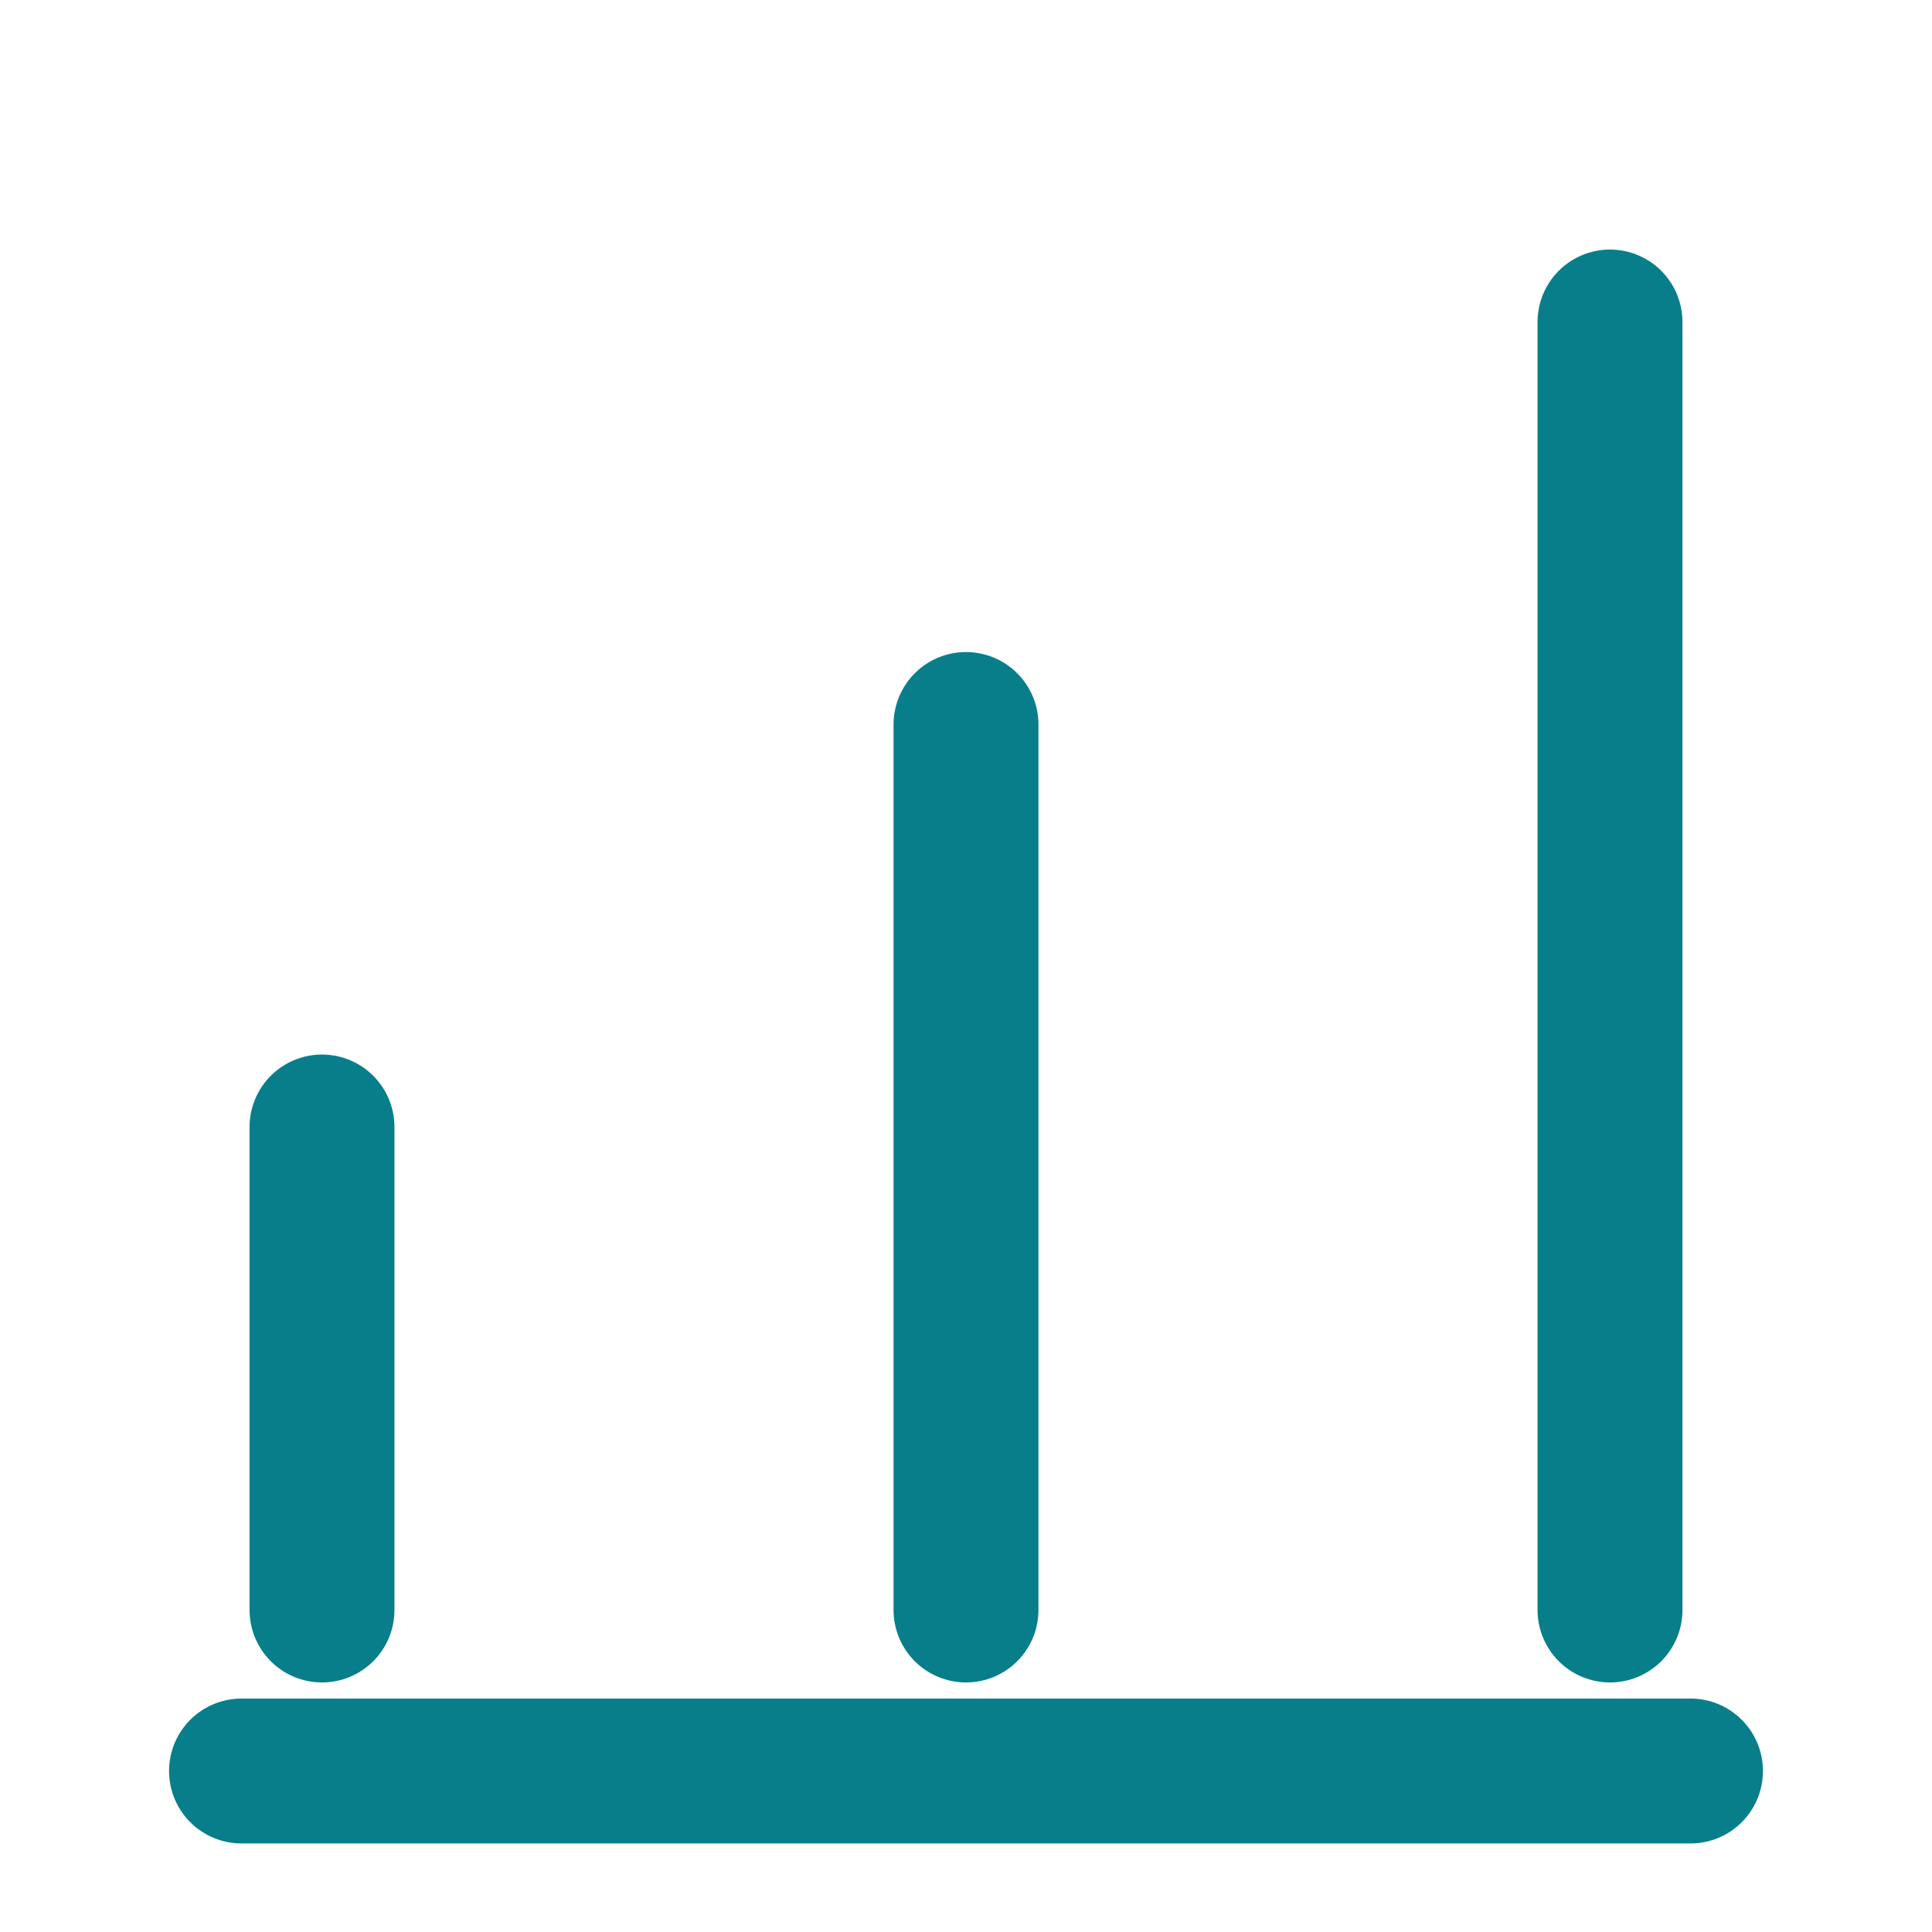
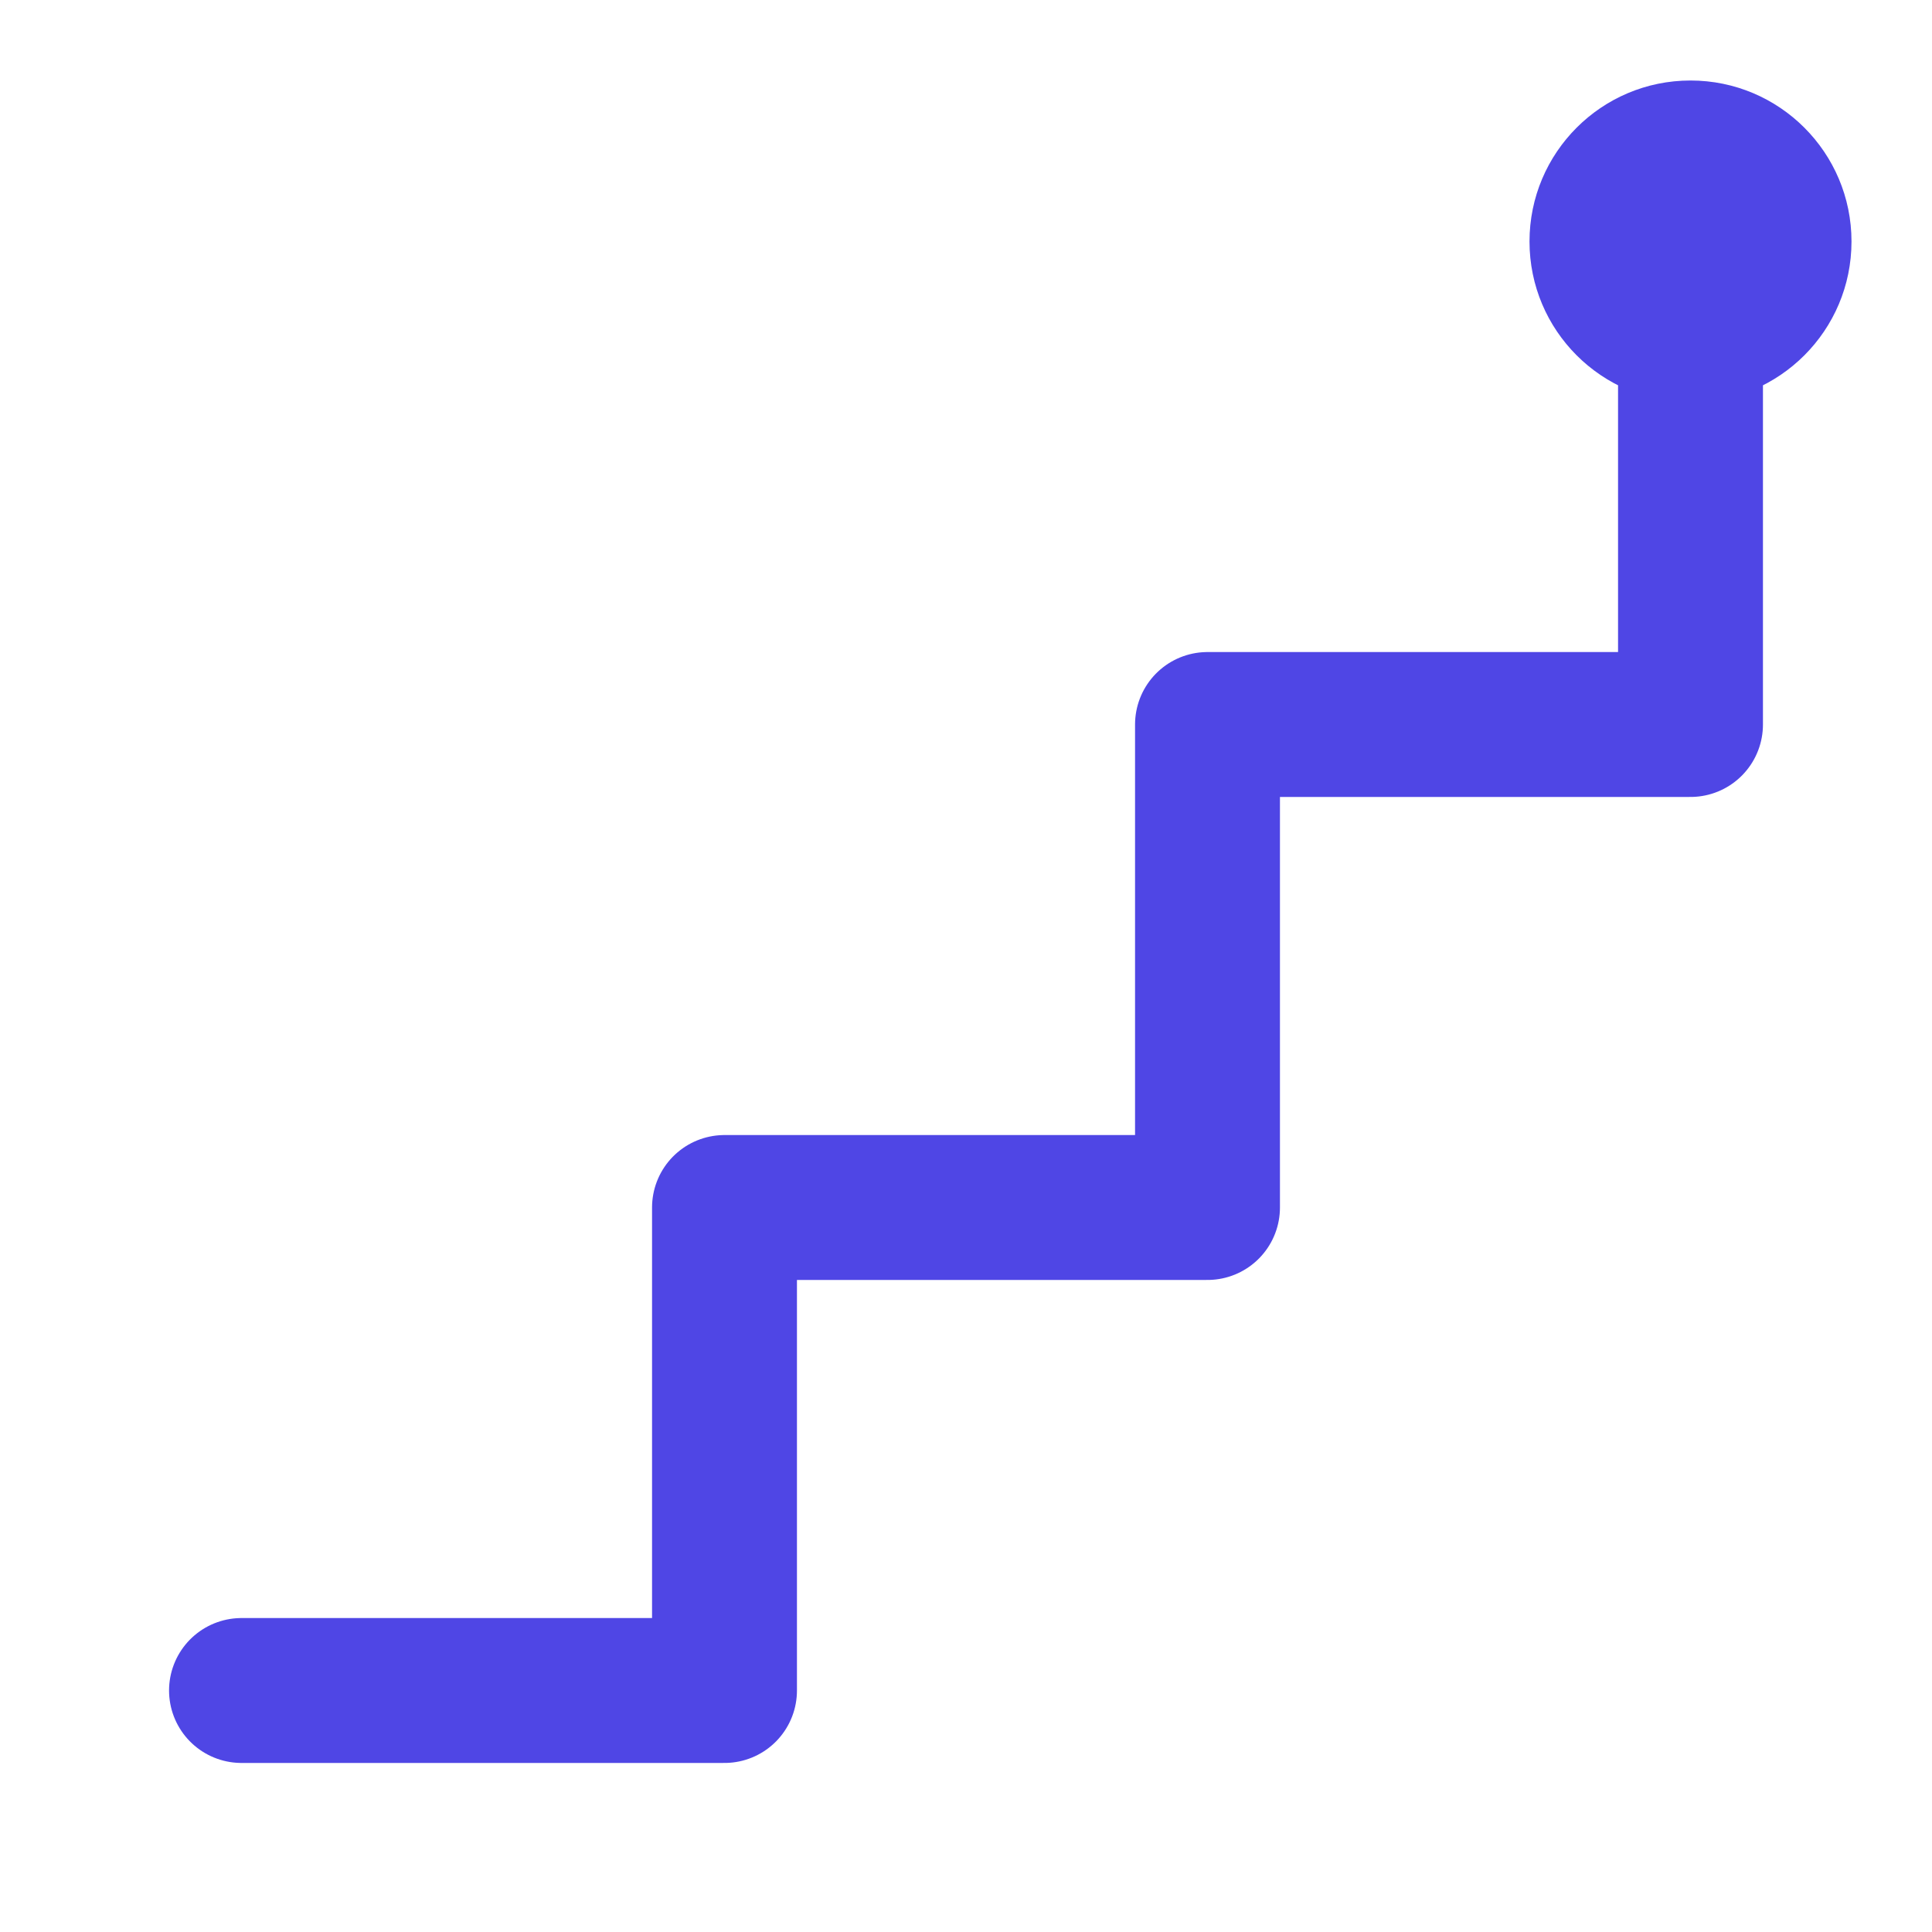
<svg xmlns="http://www.w3.org/2000/svg" width="96" height="96" viewBox="0 0 24 24">
-   <g fill="none" stroke="#087E8B" stroke-width="1.8" stroke-linecap="round" stroke-linejoin="round">
-     <path d="M4 20V14M12 20V9M20 20V4M3 22H21" />
+   <g fill="none" stroke="#4F46E5" stroke-width="1.8" stroke-linecap="round" stroke-linejoin="round">
+     <path d="M3 21H9V15H15V9H21V3" />
+     <circle cx="21" cy="3" r="2" fill="#4F46E5" stroke="none" />
  </g>
</svg>
